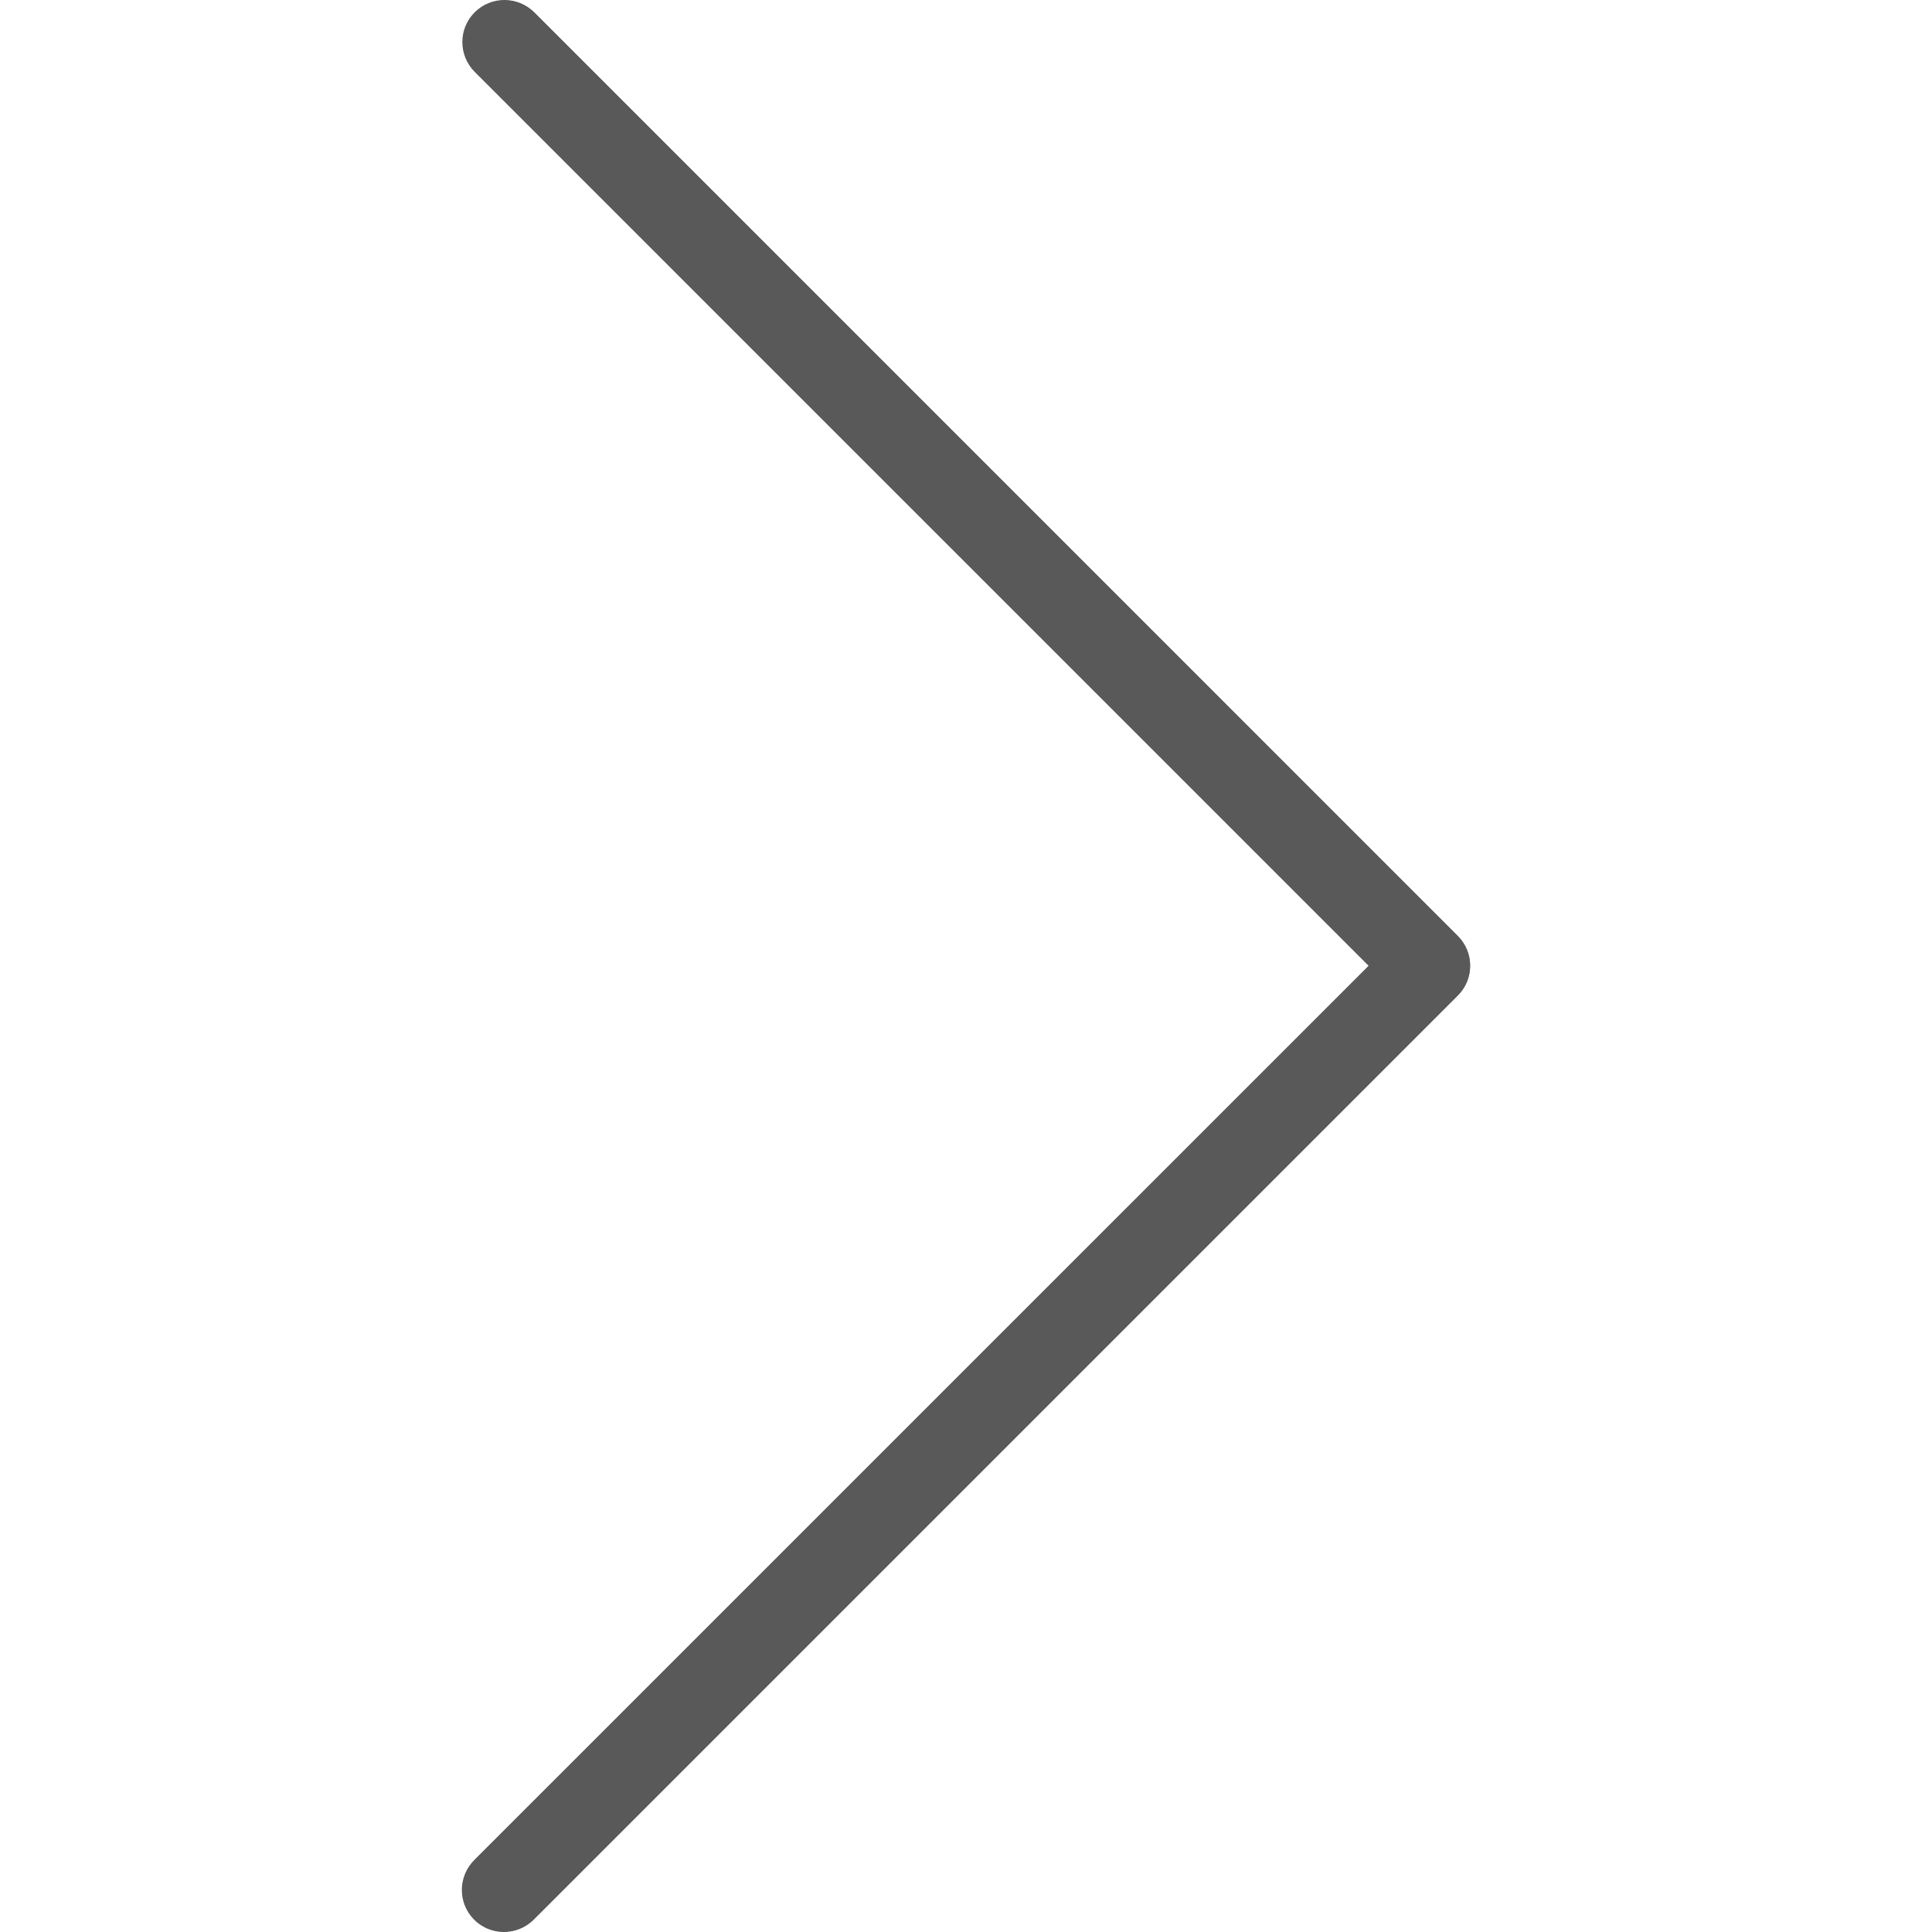
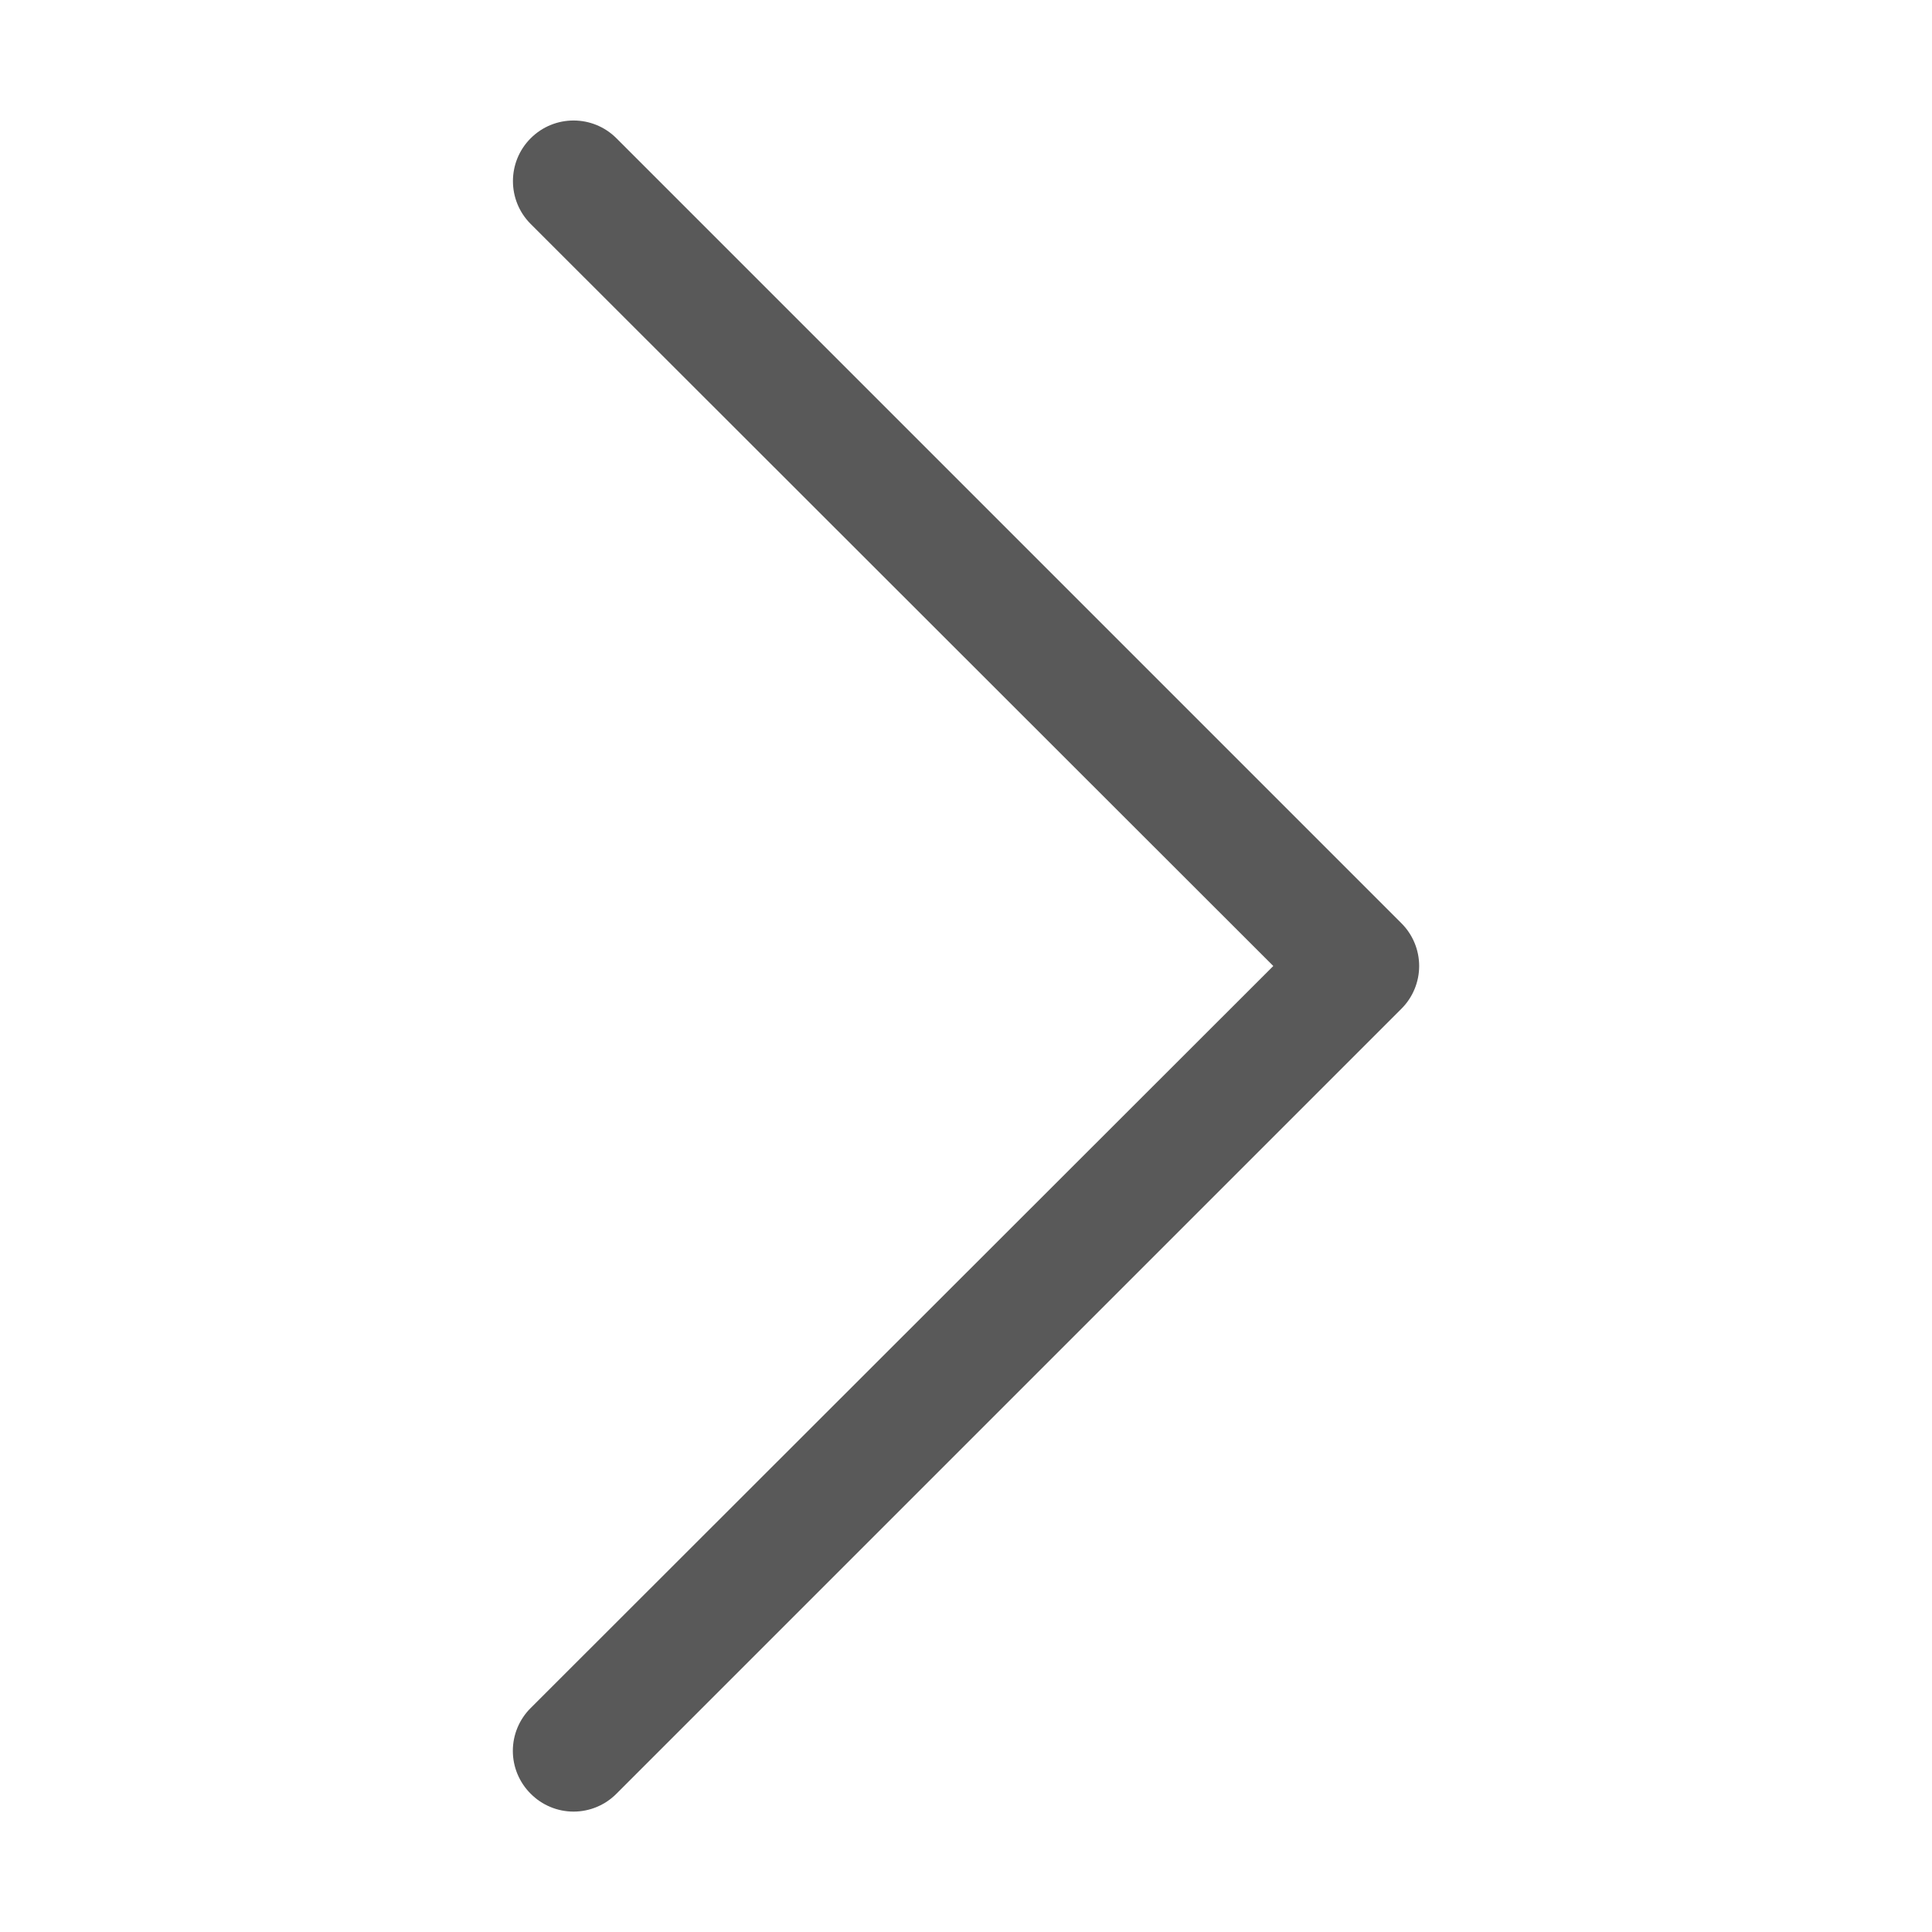
- <svg xmlns="http://www.w3.org/2000/svg" version="1.1" width="512" height="512" x="0" y="0" viewBox="0 0 490.8 490.8" style="enable-background:new 0 0 512 512" xml:space="preserve" class="">
+ <svg xmlns="http://www.w3.org/2000/svg" version="1.1" width="512" height="512" x="0" y="0" viewBox="0 0 32 32" style="enable-background:new 0 0 512 512" xml:space="preserve" class="">
  <g>
-     <path style="" d="M135.685,3.128c-4.237-4.093-10.99-3.975-15.083,0.262c-3.992,4.134-3.992,10.687,0,14.82  l227.115,227.136L120.581,472.461c-4.237,4.093-4.354,10.845-0.262,15.083c4.093,4.237,10.845,4.354,15.083,0.262  c0.089-0.086,0.176-0.173,0.262-0.262l234.667-234.667c4.164-4.165,4.164-10.917,0-15.083L135.685,3.128z" fill="#595959" data-original="#f44336" class="" />
-     <path d="M128.133,490.68c-5.891,0.011-10.675-4.757-10.686-10.648c-0.005-2.84,1.123-5.565,3.134-7.571l227.136-227.115  L120.581,18.232c-4.171-4.171-4.171-10.933,0-15.104c4.171-4.171,10.933-4.171,15.104,0l234.667,234.667  c4.164,4.165,4.164,10.917,0,15.083L135.685,487.544C133.685,489.551,130.967,490.68,128.133,490.68z" fill="#595959" data-original="#000000" class="" />
-     <g>
- </g>
-     <g>
- </g>
-     <g>
- </g>
-     <g>
- </g>
-     <g>
- </g>
-     <g>
- </g>
-     <g>
- </g>
-     <g>
- </g>
-     <g>
- </g>
-     <g>
- </g>
-     <g>
- </g>
-     <g>
- </g>
-     <g>
- </g>
-     <g>
- </g>
-     <g>
- </g>
+     <g id="Layer_20" data-name="Layer 20">
+       <path d="m23.21 16.71-13 13a1 1 0 0 1 -1.42 0 1 1 0 0 1 0-1.42l12.3-12.29-12.3-12.29a1 1 0 0 1 1.42-1.42l13 13a1 1 0 0 1 0 1.42z" fill="#595959" data-original="#000000" />
+     </g>
  </g>
</svg>
